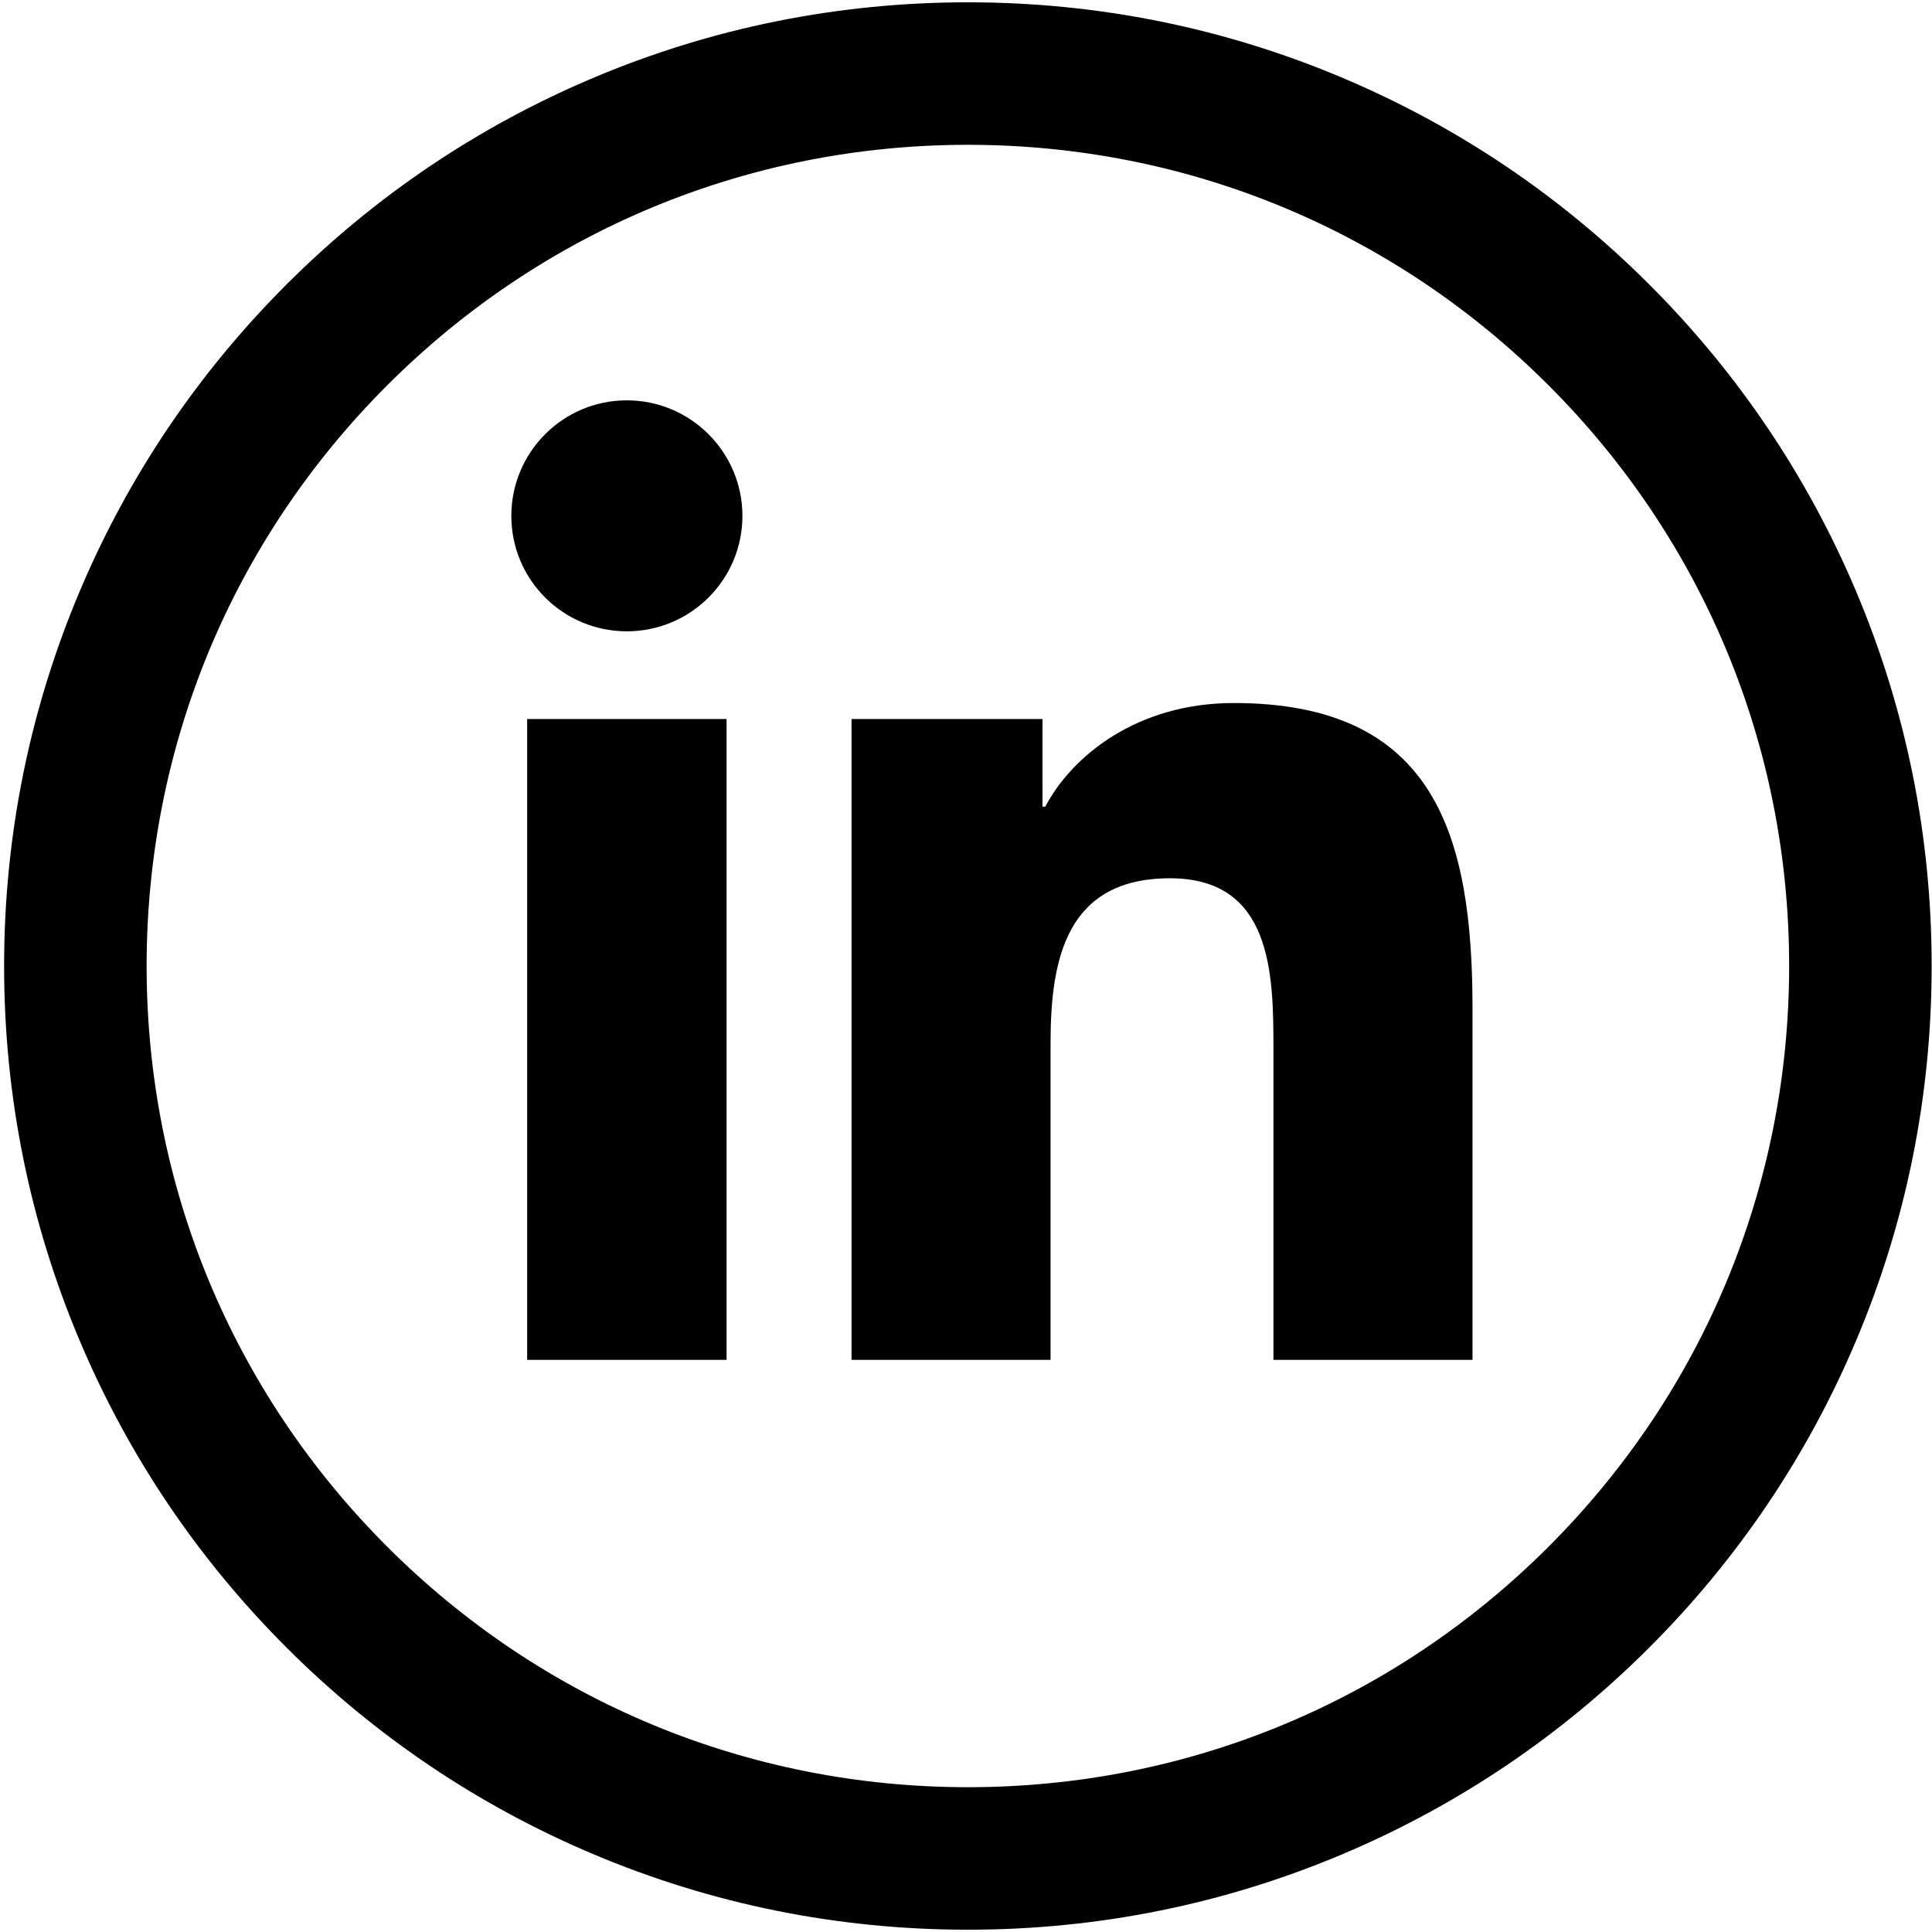
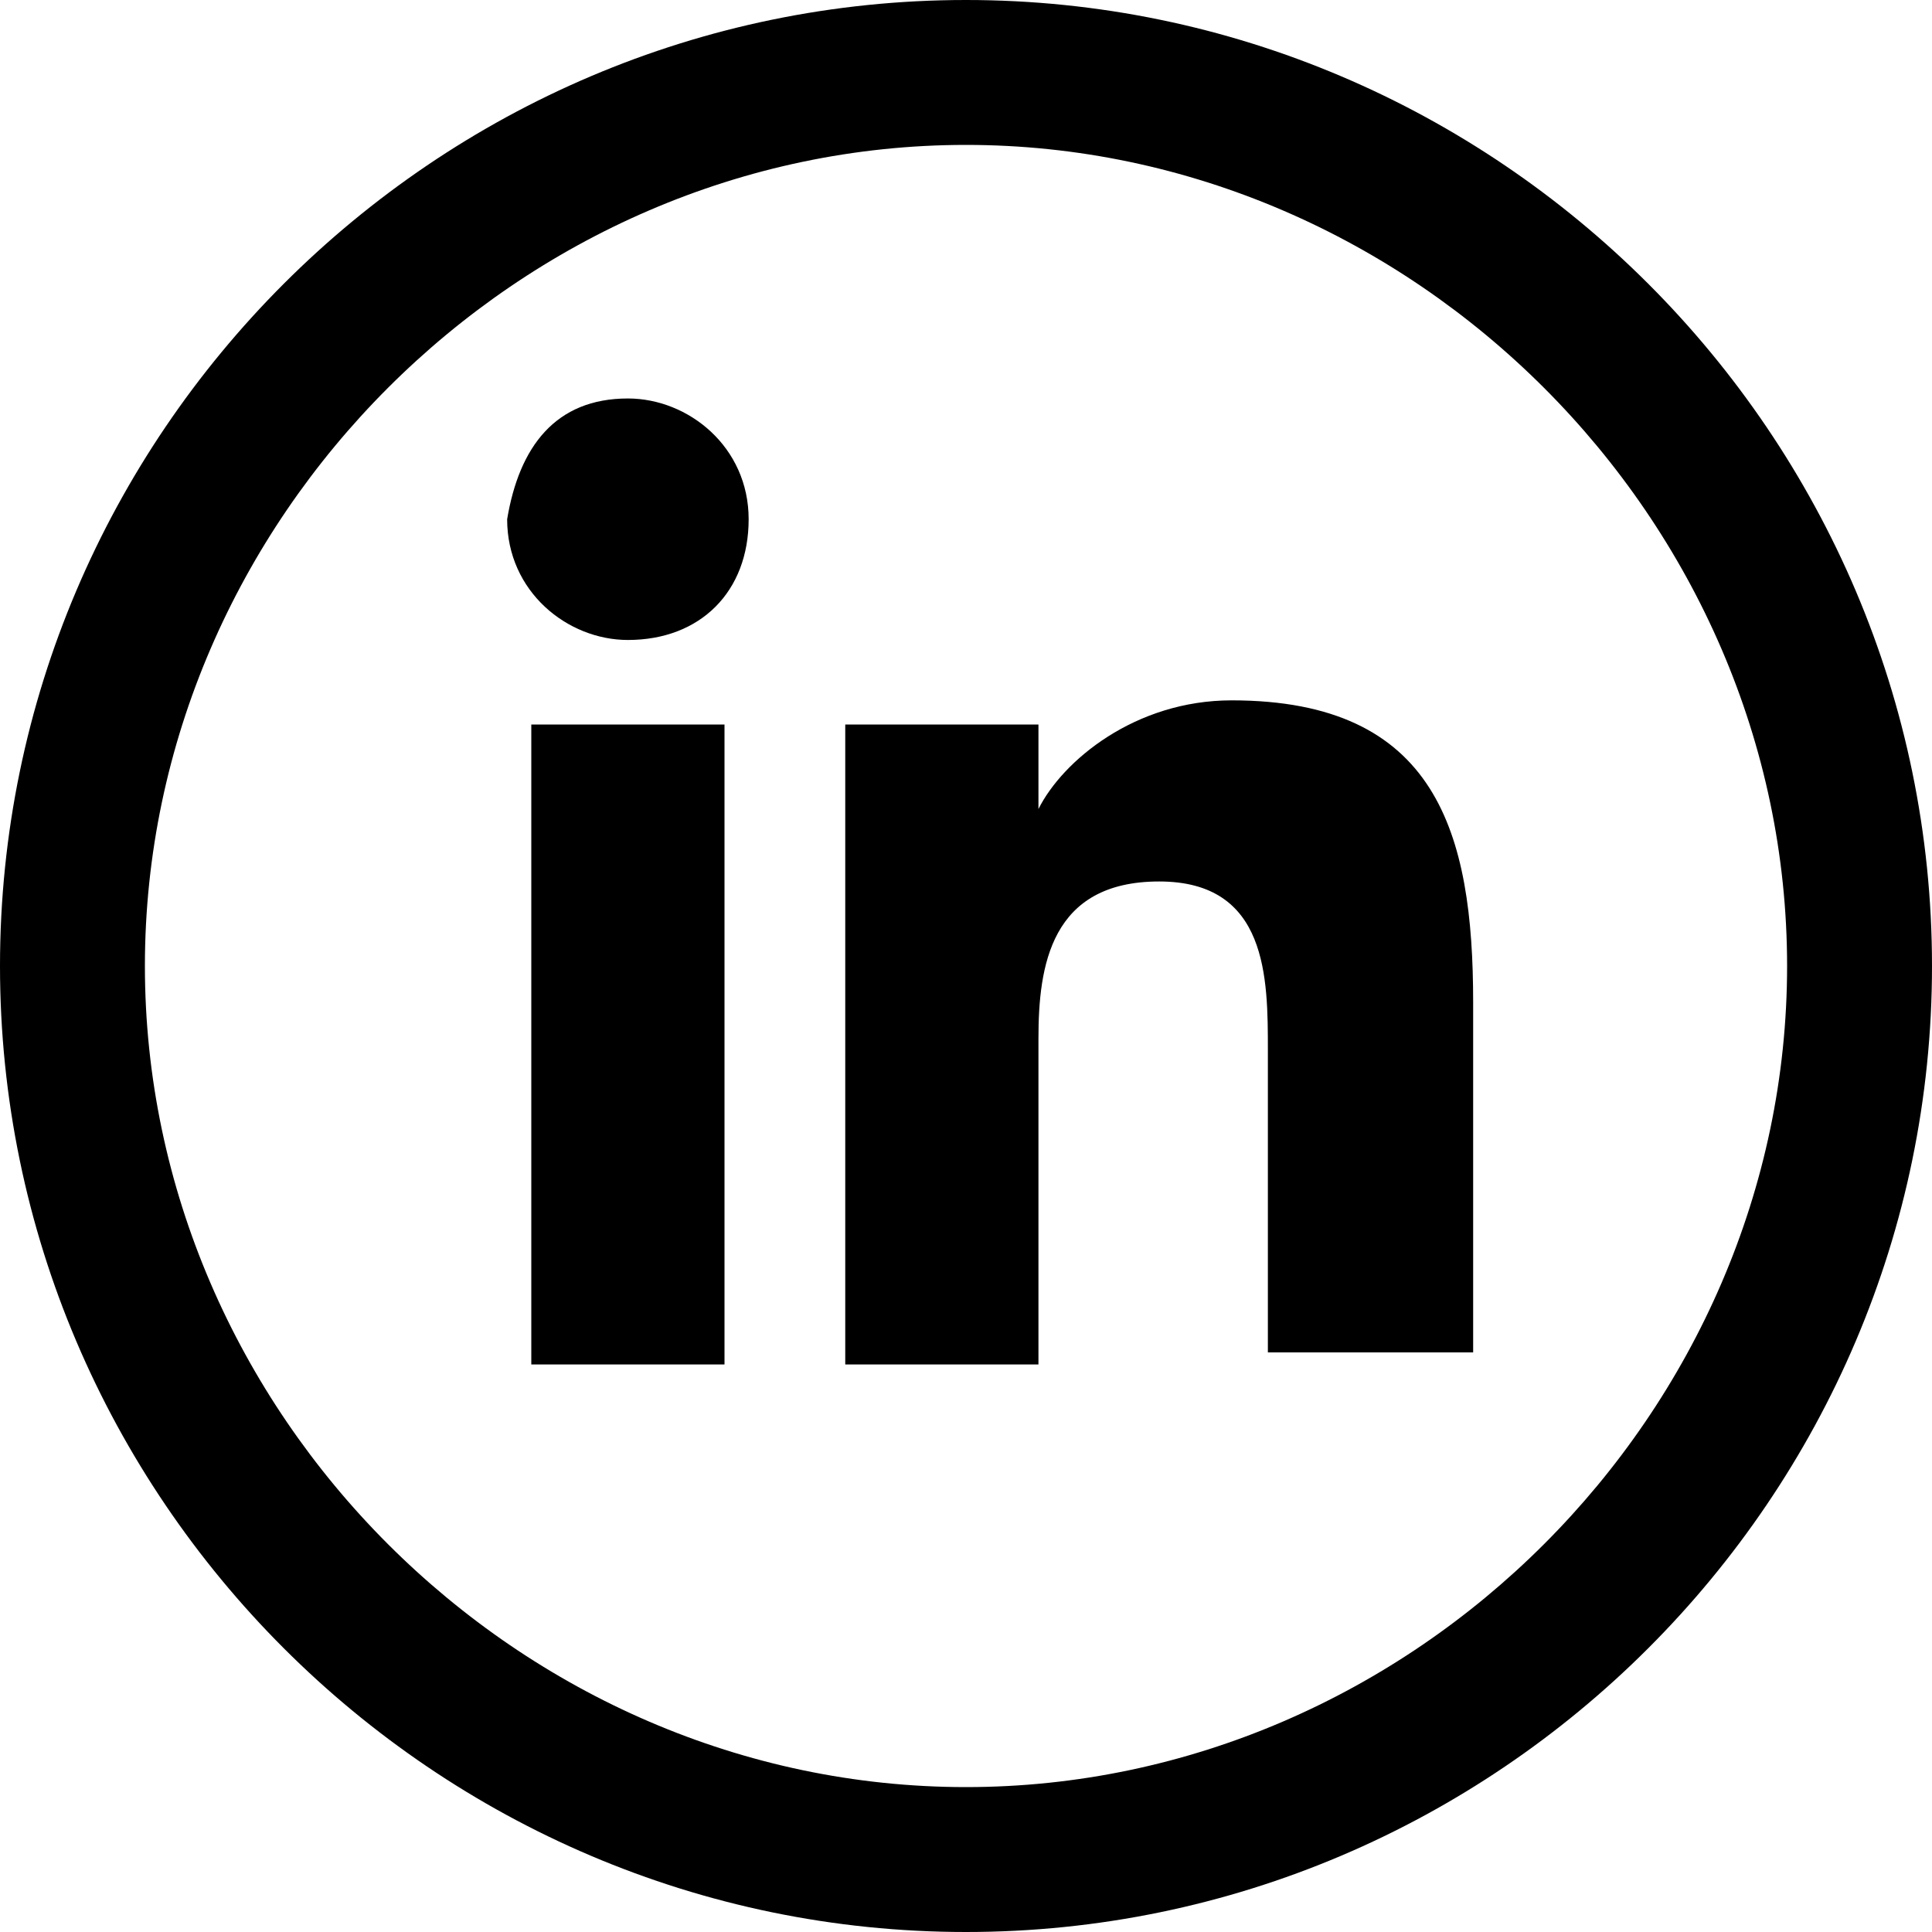
- <svg xmlns="http://www.w3.org/2000/svg" width="100%" height="100%" viewBox="0 0 1024 1024" version="1.1" xml:space="preserve" style="fill-rule:evenodd;clip-rule:evenodd;stroke-linejoin:round;stroke-miterlimit:1.414;">
-   <g transform="matrix(1.18021,0,0,1.18021,-108.973,-184.321)">
-     <path d="M527.03,1022.79C468.614,1022.79 411.928,1011.34 358.546,988.768C306.999,966.968 260.711,935.77 220.968,896.036C181.224,856.302 150.016,810.019 128.213,758.479C105.63,705.1 94.18,648.414 94.18,590C94.18,531.584 105.63,474.898 128.212,421.52C150.016,369.98 181.222,323.7 220.967,283.963C260.711,244.229 306.997,213.029 358.545,191.233C411.928,168.659 468.613,157.213 527.03,157.213C585.43,157.213 642.107,168.658 695.48,191.233C747.02,213.031 793.3,244.231 833.04,283.963C872.78,323.699 903.985,369.981 925.788,421.52C948.368,474.9 959.818,531.584 959.818,590C959.818,648.414 948.368,705.1 925.788,758.478C903.985,810.018 872.78,856.298 833.041,896.035C793.304,935.768 747.021,966.97 695.481,988.767C642.111,1011.34 585.434,1022.79 527.031,1022.79L527.03,1022.79ZM527.03,221.21C428.51,221.21 335.885,259.57 266.22,329.224C196.55,398.878 158.18,491.49 158.18,590C158.18,688.51 196.55,781.122 266.218,850.776C335.885,920.43 428.51,958.79 527.03,958.79C625.522,958.79 718.13,920.43 787.787,850.777C857.453,781.12 895.82,688.507 895.82,590C895.82,491.492 857.453,398.88 787.787,329.222C718.129,259.57 625.524,221.212 527.031,221.212L527.03,221.21Z" style="fill-rule:nonzero;" />
-   </g>
-   <g transform="matrix(1.18021,0,0,1.18021,-108.973,-184.321)">
-     <path d="M373.87,335.966C402.484,335.966 425.75,359.271 425.75,387.846C425.75,416.5 402.484,439.691 373.87,439.691C345.12,439.691 321.968,416.501 321.968,387.848C321.968,359.271 345.12,335.968 373.868,335.968M329.074,479.08L418.626,479.08L418.626,766.875L329.074,766.875L329.074,479.08ZM474.747,479.08L560.497,479.08L560.497,518.43L561.757,518.43C573.677,495.776 602.867,471.897 646.382,471.897C736.888,471.897 753.622,531.497 753.622,609.014L753.622,766.874L664.224,766.874L664.224,626.932C664.224,593.58 663.614,550.6 617.767,550.6C571.197,550.6 564.127,586.97 564.127,624.526L564.127,766.876L474.747,766.876L474.747,479.08L474.747,479.08Z" style="fill-rule:nonzero;" />
-   </g>
+ <svg xmlns="http://www.w3.org/2000/svg" viewBox="0 0 16 16">
+   <path d="M8 16c-4.4 0-8-3.6-8-8s3.6-8 8-8 8 3.6 8 8-3.6 8-8 8c-1.1 0 0 0 0 0zM8 1.2C4.3 1.2 1.2 4.3 1.2 8s3.1 6.8 6.8 6.8 6.8-3.1 6.8-6.8c0-3.7-3.1-6.8-6.8-6.8-1.8 0 0 0 0 0zM5.2 3.3c.5 0 1 .4 1 1s-.4 1-1 1c-.5 0-1-.4-1-1 .1-.6.4-1 1-1M4.4 6H6v5.3H4.4V6zM7 6h1.6v.7c.2-.4.8-.9 1.6-.9 1.7 0 2 1.1 2 2.5v2.9h-1.7V8.7c0-.6 0-1.4-.9-1.4s-1 .7-1 1.3v2.7H7V6z" />
</svg>
